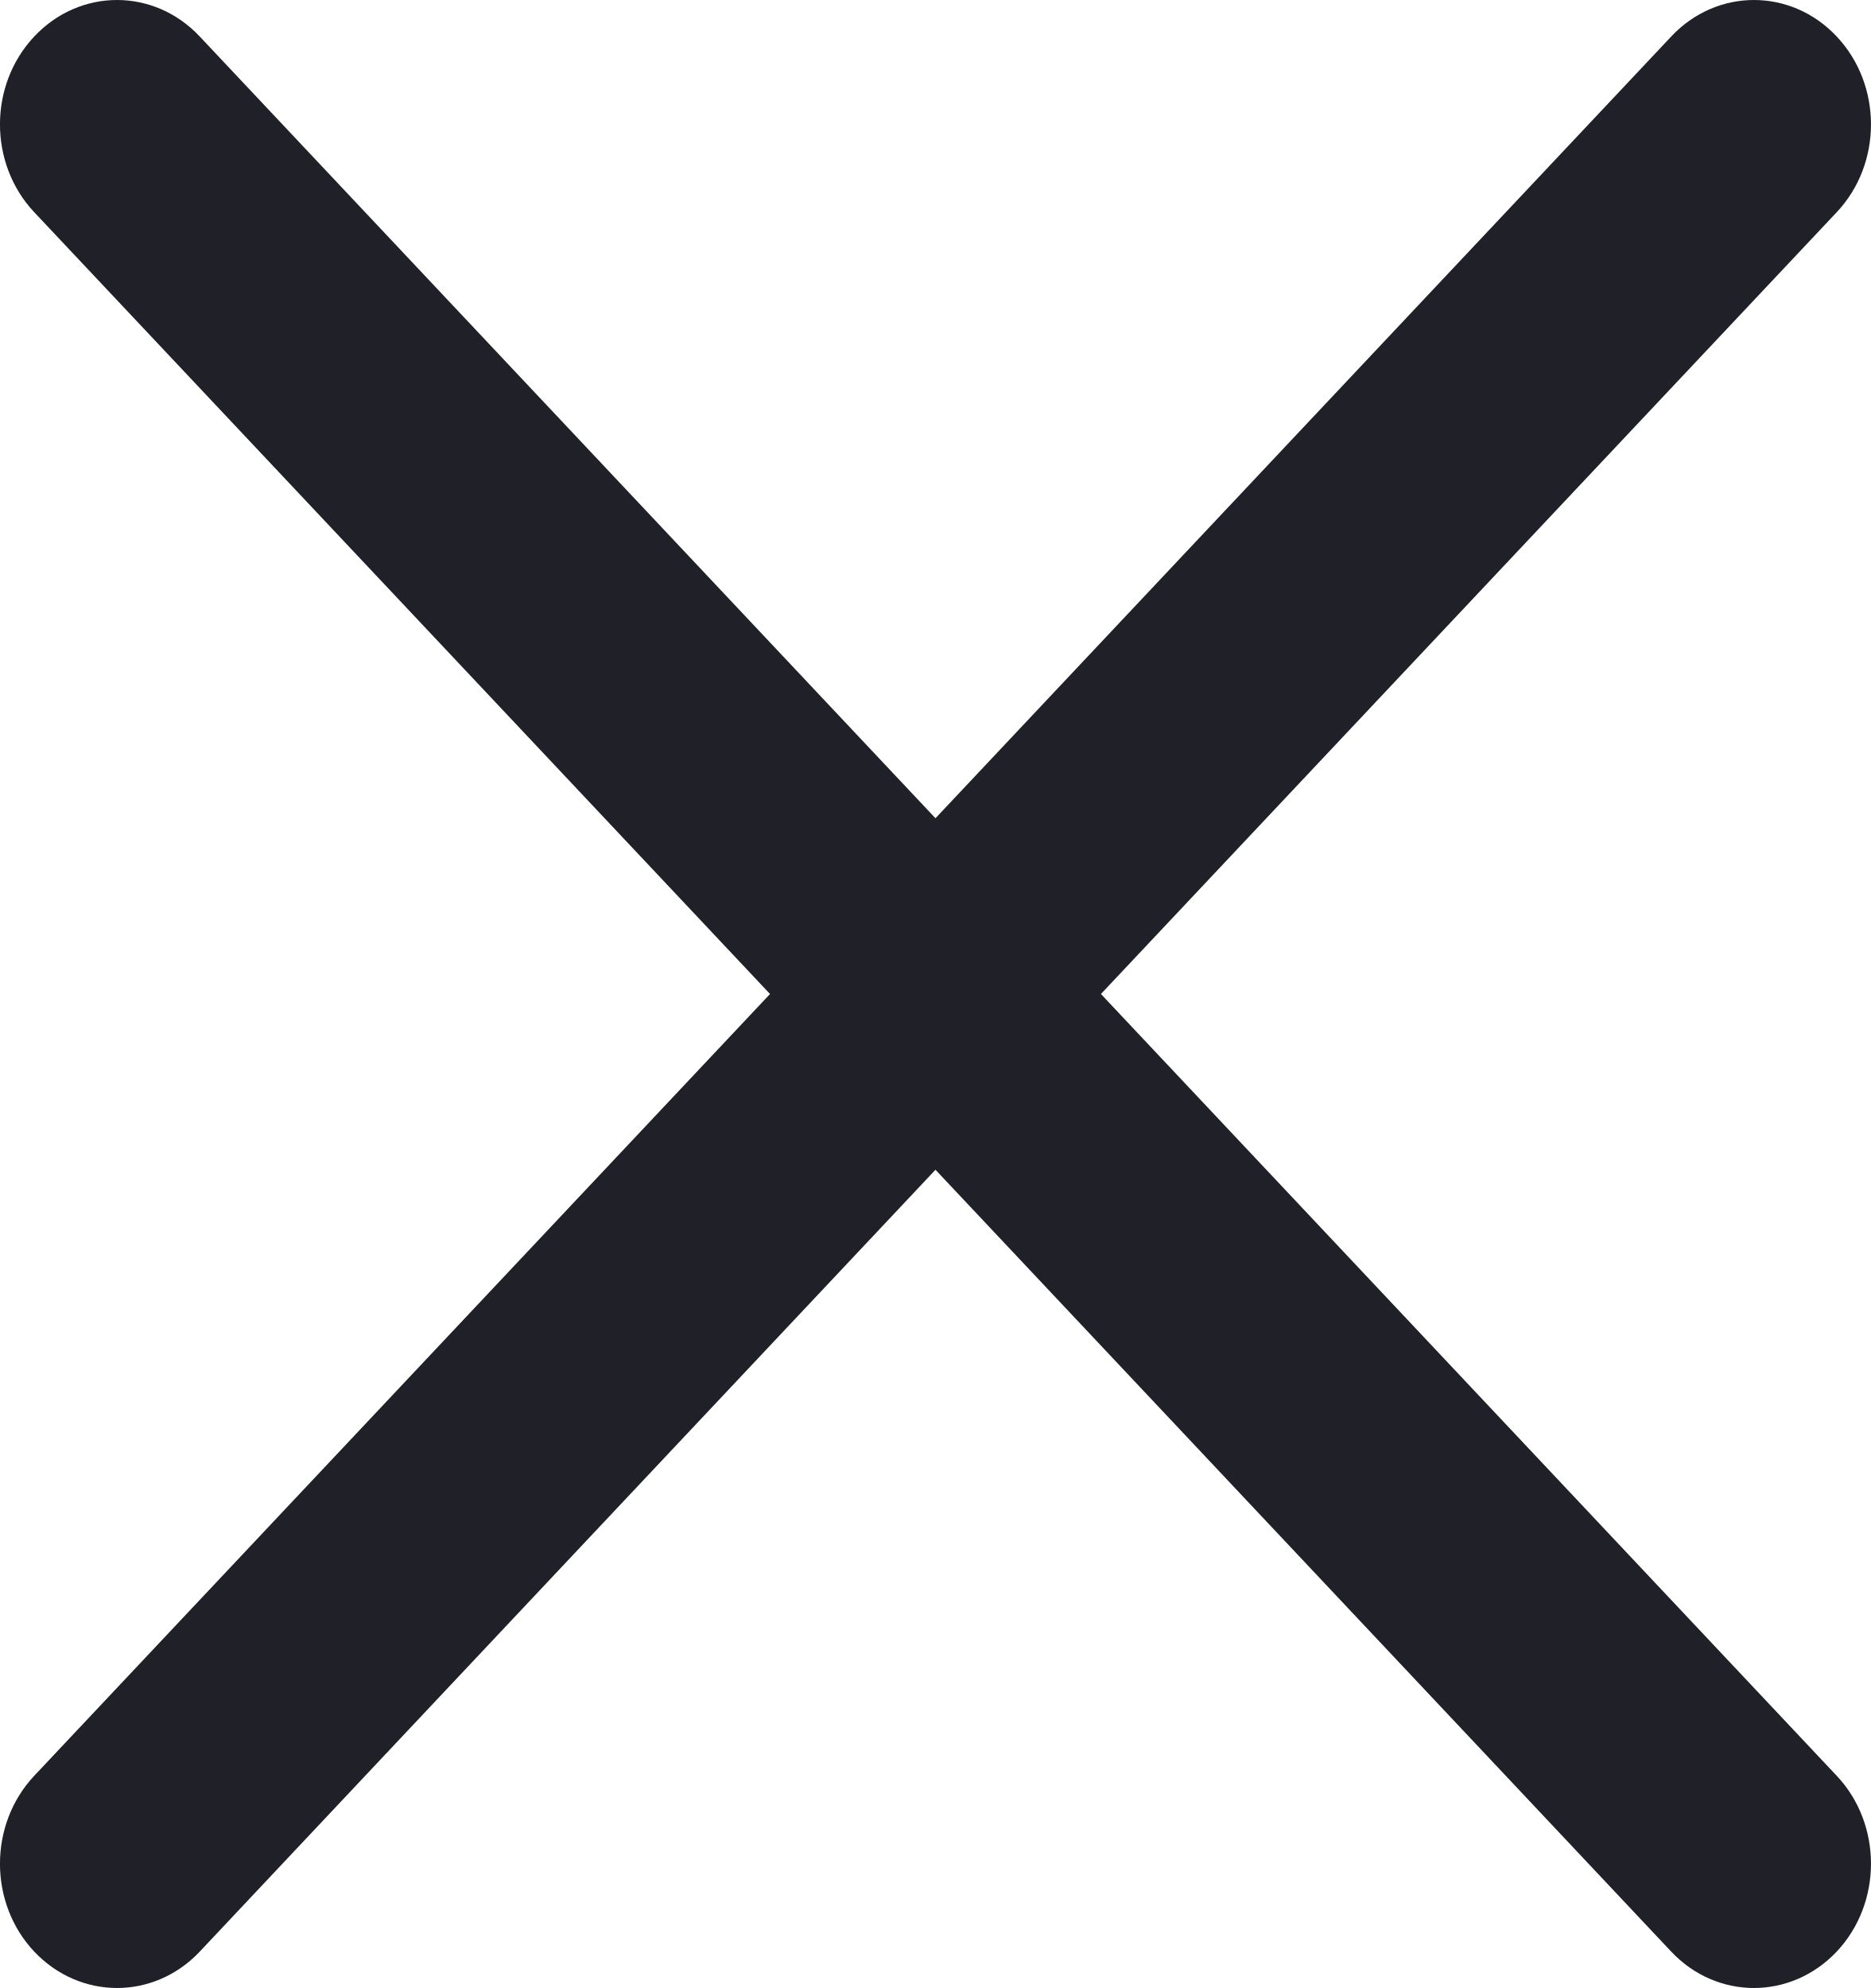
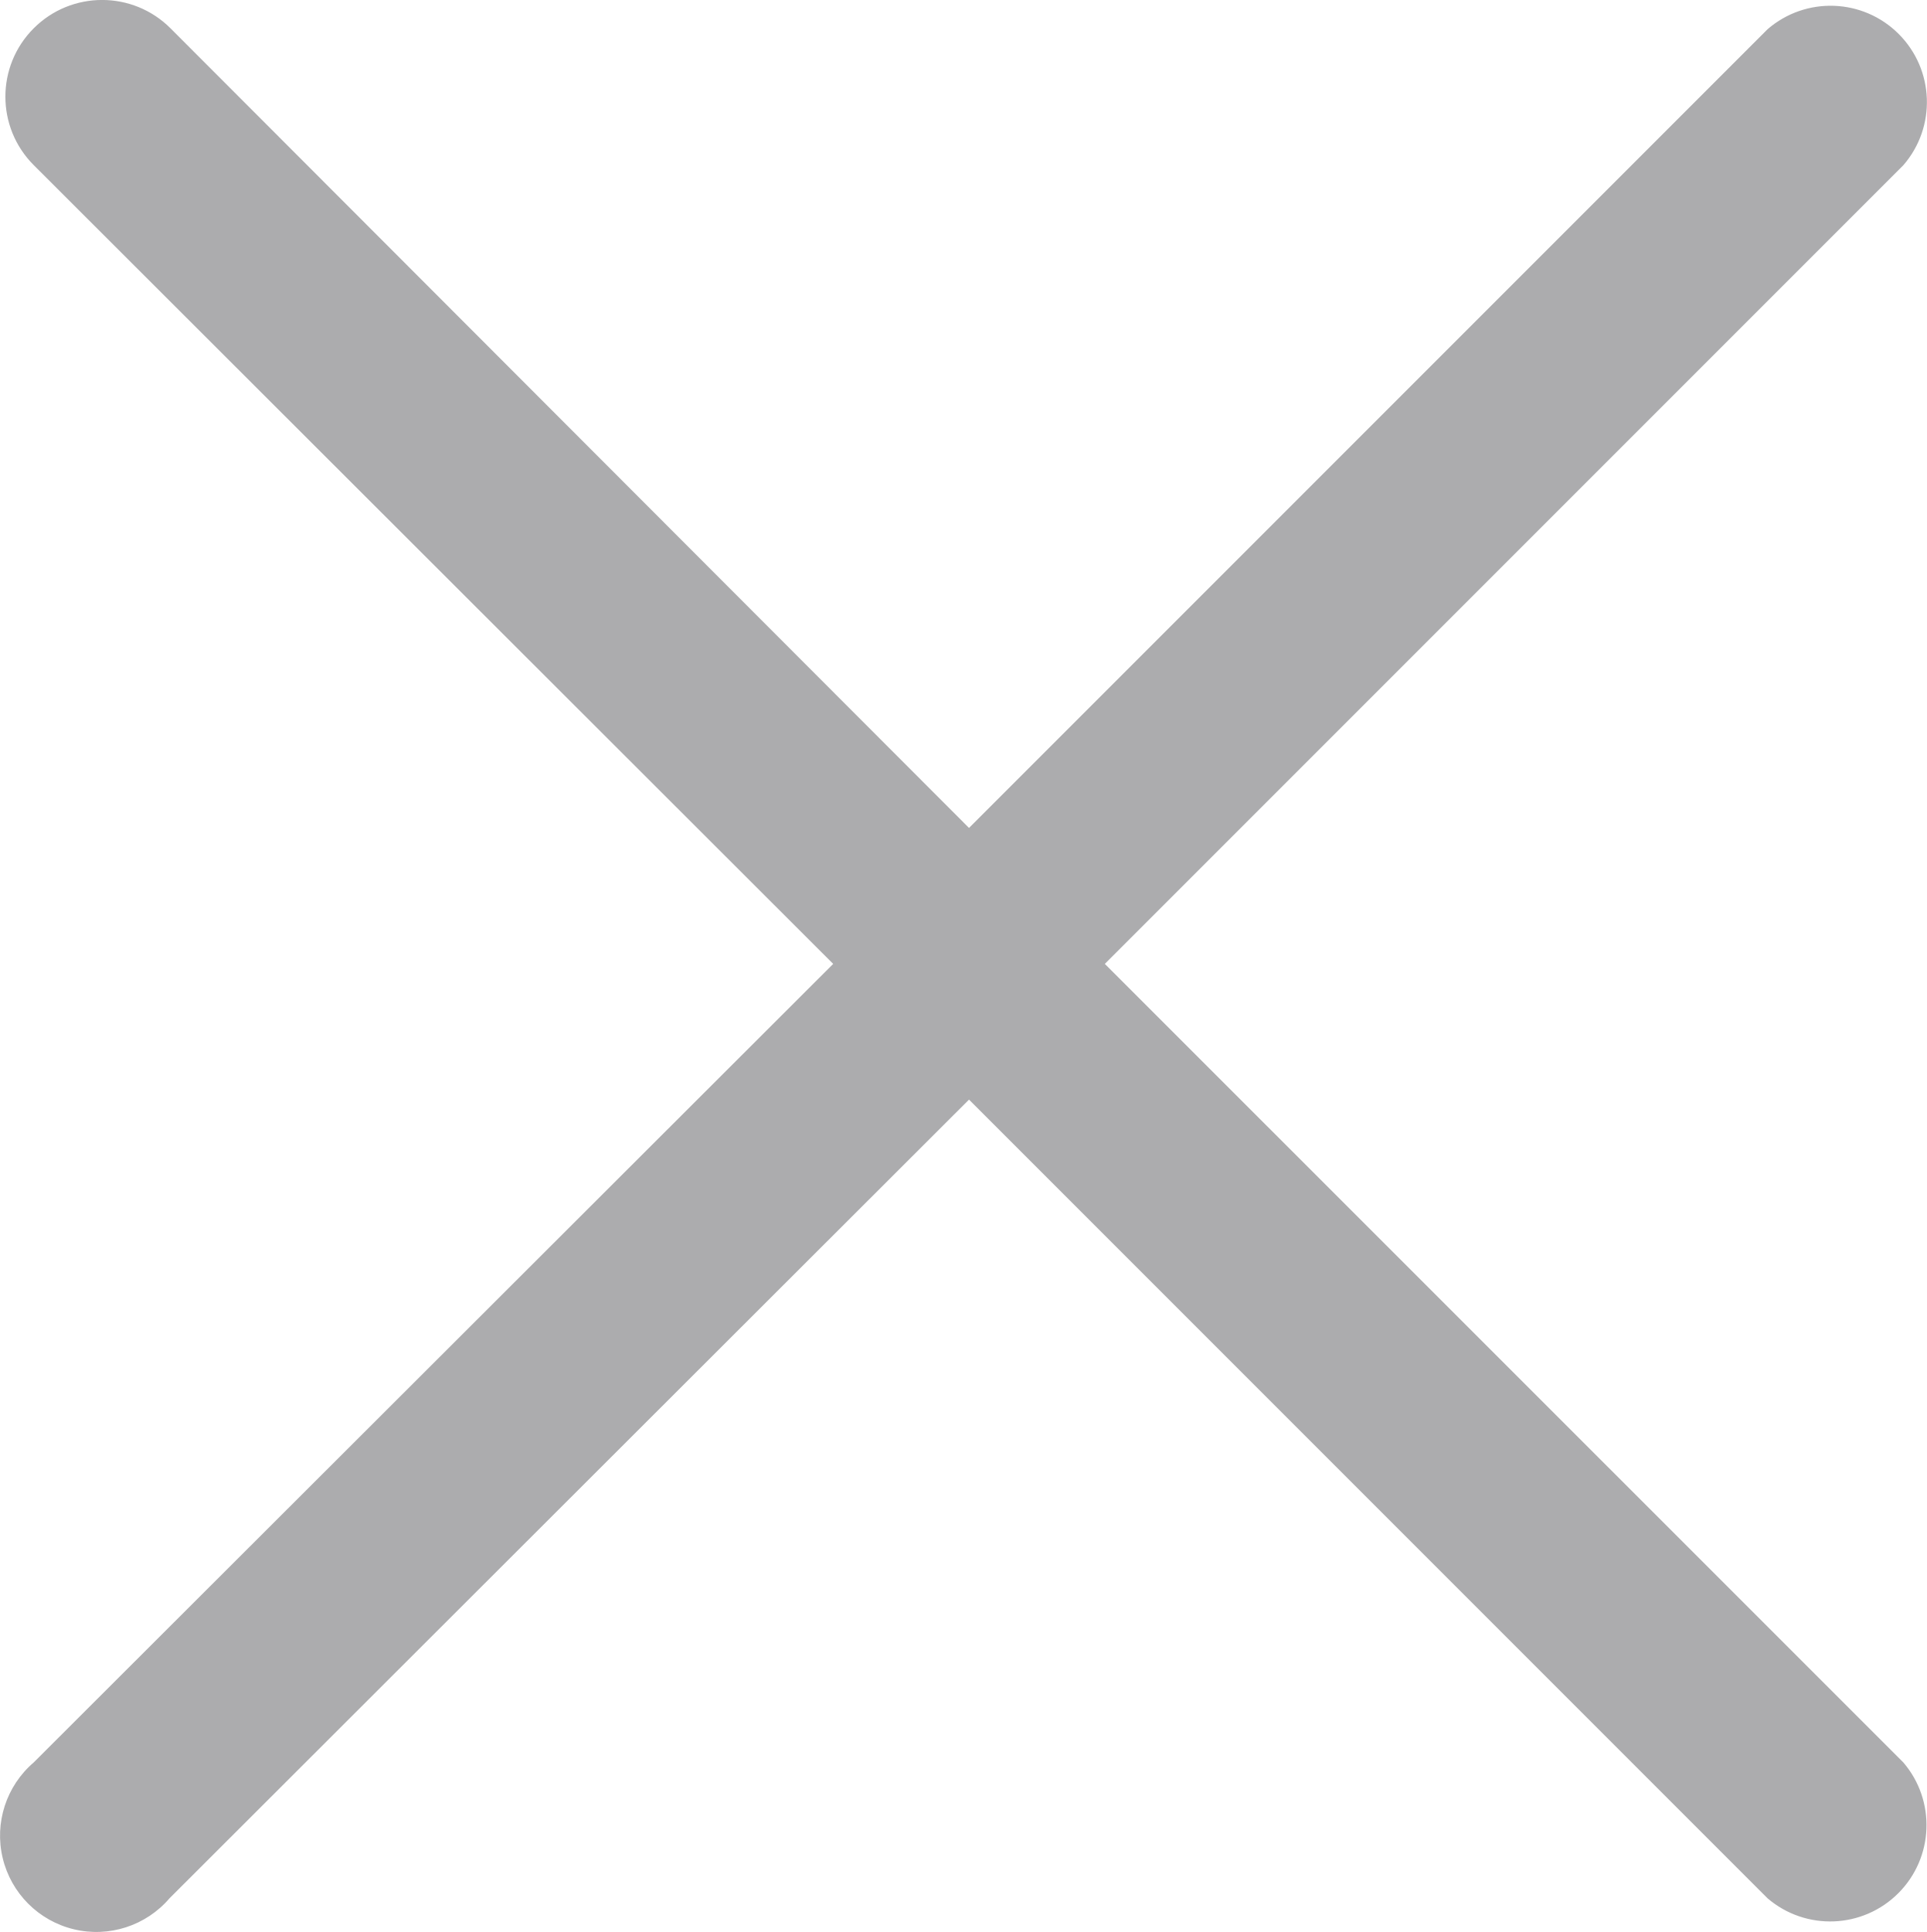
- <svg xmlns="http://www.w3.org/2000/svg" width="16" height="17" viewBox="0 0 16 17" fill="none">
-   <path d="M9.415 8.5L15.707 1.815C16.098 1.4 16.098 0.727 15.707 0.312C15.316 -0.104 14.683 -0.104 14.292 0.312L8 6.997L1.708 0.312C1.317 -0.104 0.684 -0.104 0.293 0.312C-0.098 0.727 -0.098 1.4 0.293 1.815L6.585 8.5L0.293 15.185C-0.098 15.601 -0.098 16.274 0.293 16.689C0.489 16.896 0.745 17 1.001 17C1.256 17 1.513 16.896 1.708 16.689L8 10.003L14.292 16.689C14.487 16.896 14.744 17 14.999 17C15.255 17 15.511 16.896 15.707 16.689C16.098 16.273 16.098 15.6 15.707 15.185L9.415 8.5Z" fill="url(#paint0_linear)" />
-   <defs>
-     <linearGradient id="paint0_linear" x1="16" y1="17" x2="-1.696" y2="2.001" gradientUnits="userSpaceOnUse">
-       <stop offset="0.001" stop-color="#202028" />
-       <stop offset="1" stop-color="#202028" />
-     </linearGradient>
-   </defs>
+ <svg xmlns="http://www.w3.org/2000/svg" width="16" height="16.043" viewBox="0 0 16 16.043">
+   <path id="times-line" d="M17.116,16l6.632-6.632A.8.8,0,0,0,22.62,8.239l-6.632,6.632L9.356,8.231A.8.8,0,0,0,8.22,9.367L14.86,16,8.22,22.631a.8.8,0,1,0,1.128,1.128l6.64-6.632,6.632,6.632a.8.8,0,0,0,1.128-1.128Z" transform="translate(-7.94 -7.996)" fill="#acacae" />
</svg>
